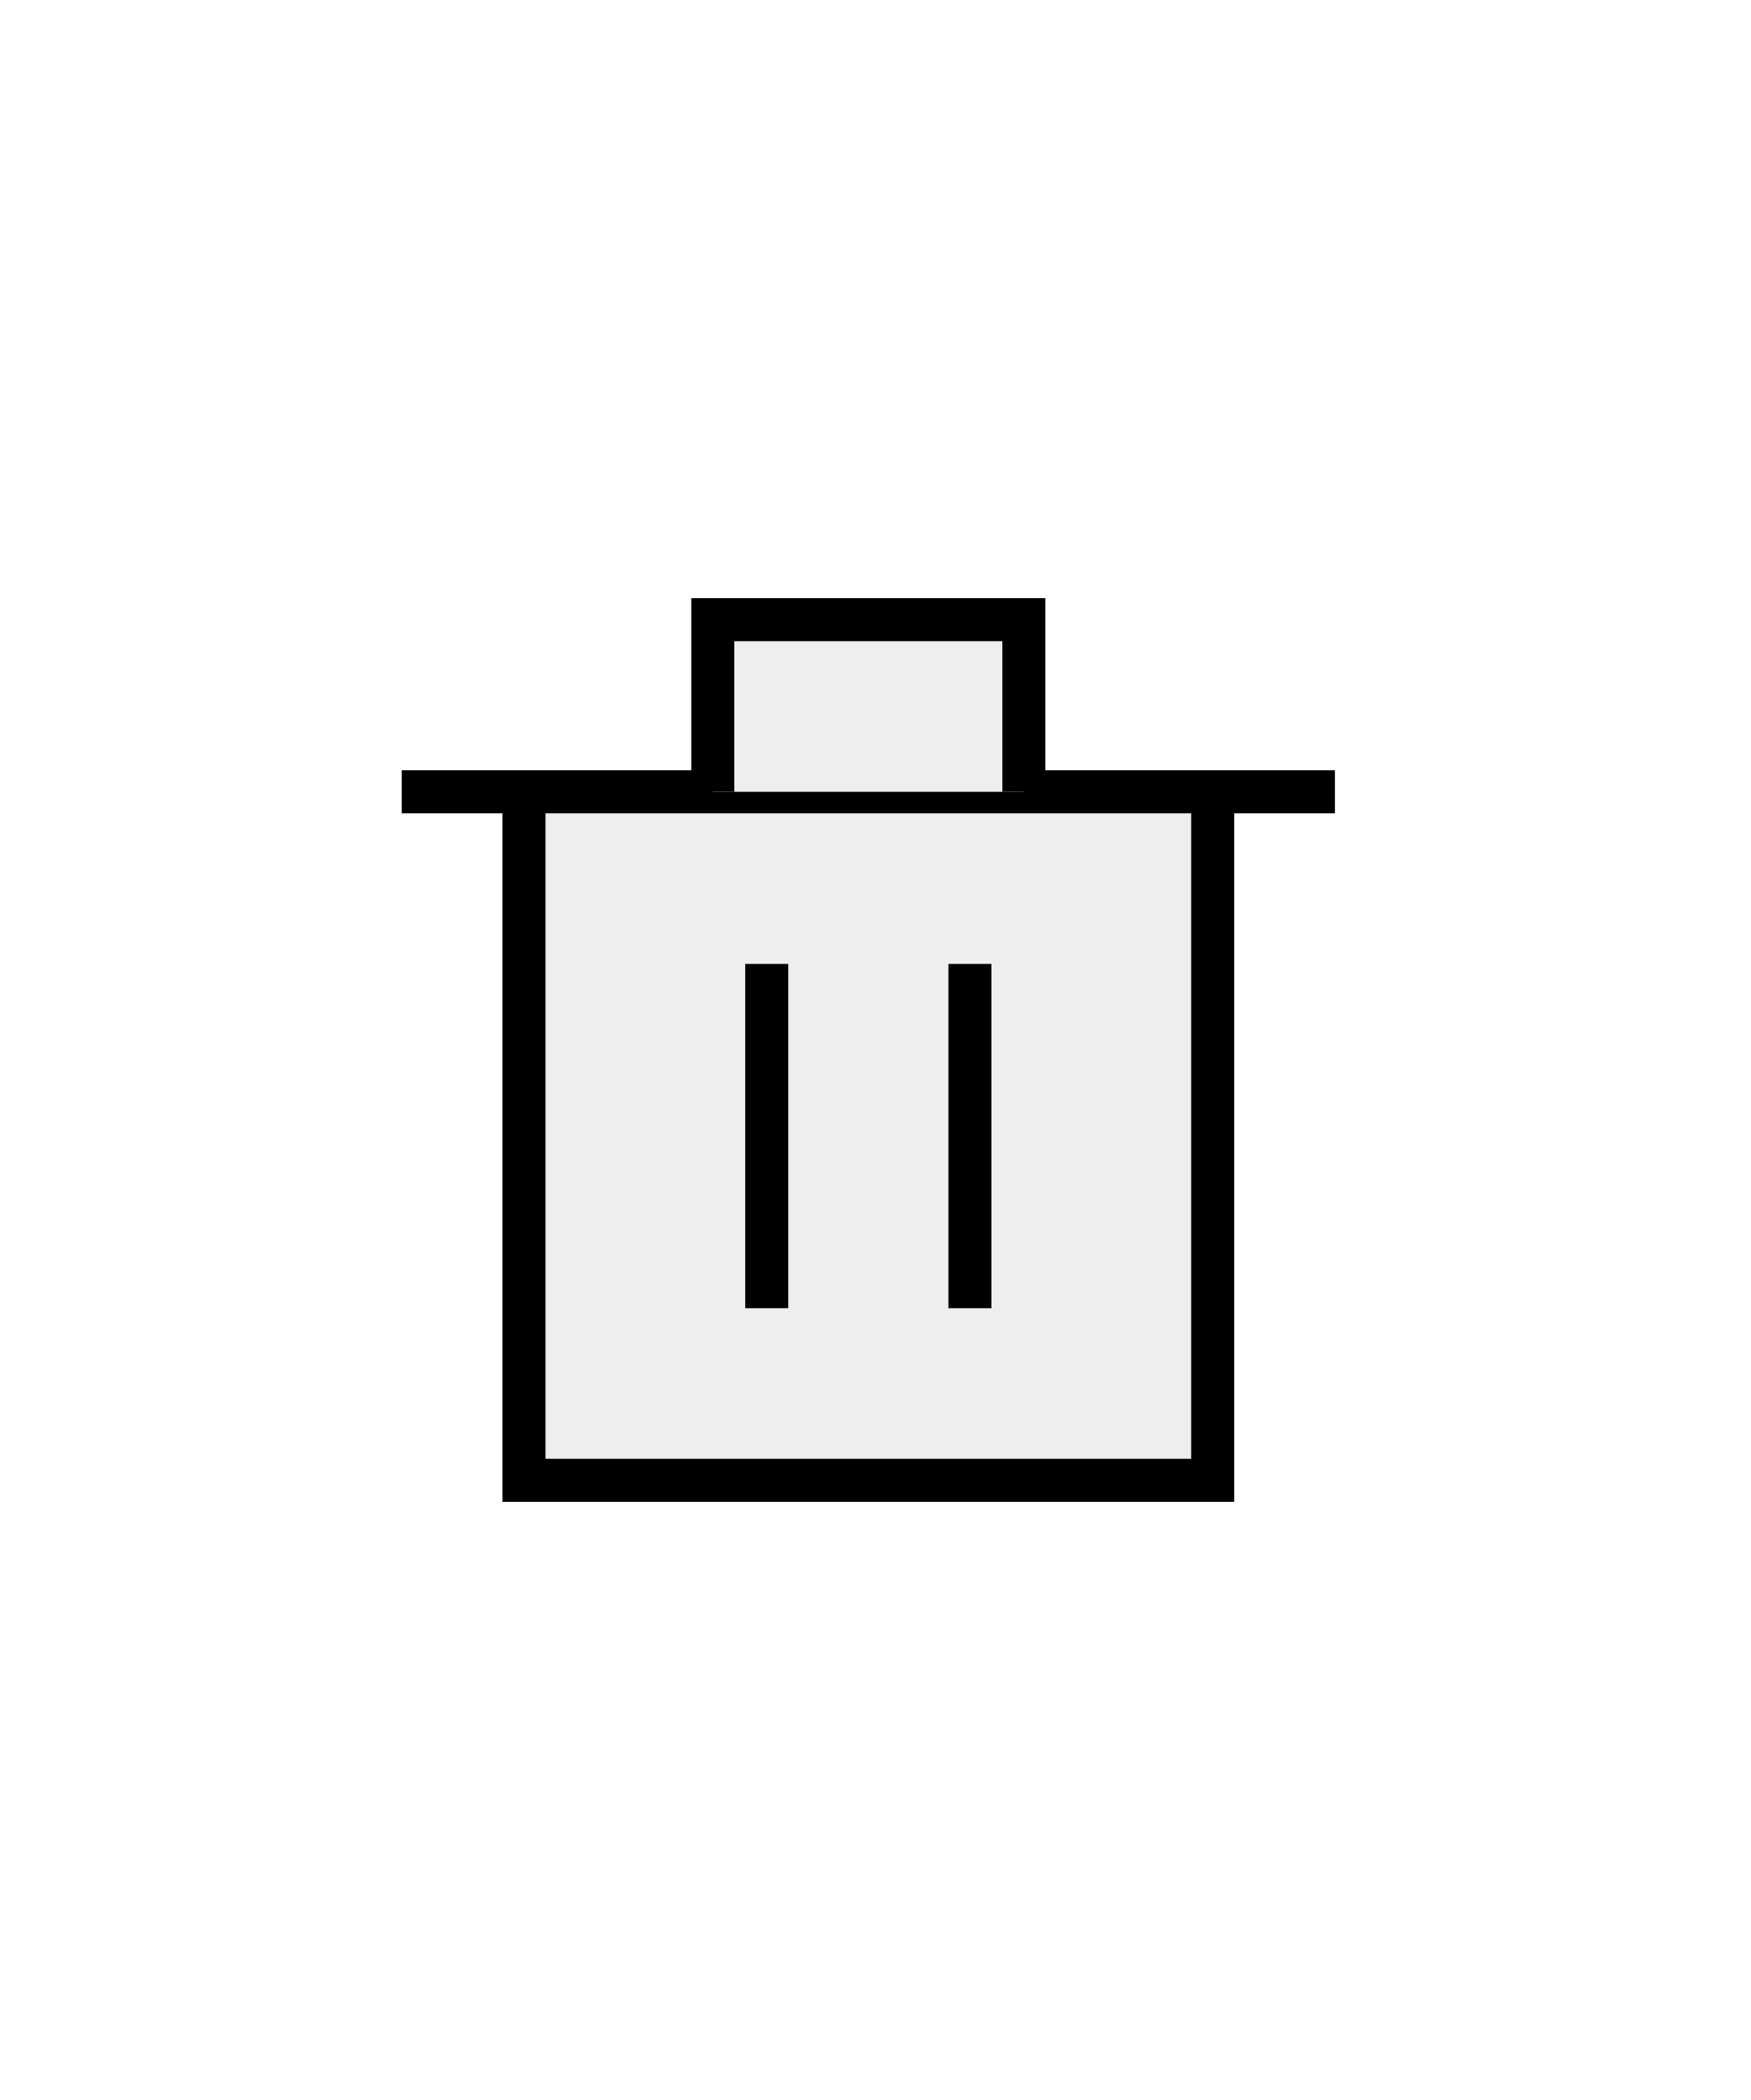
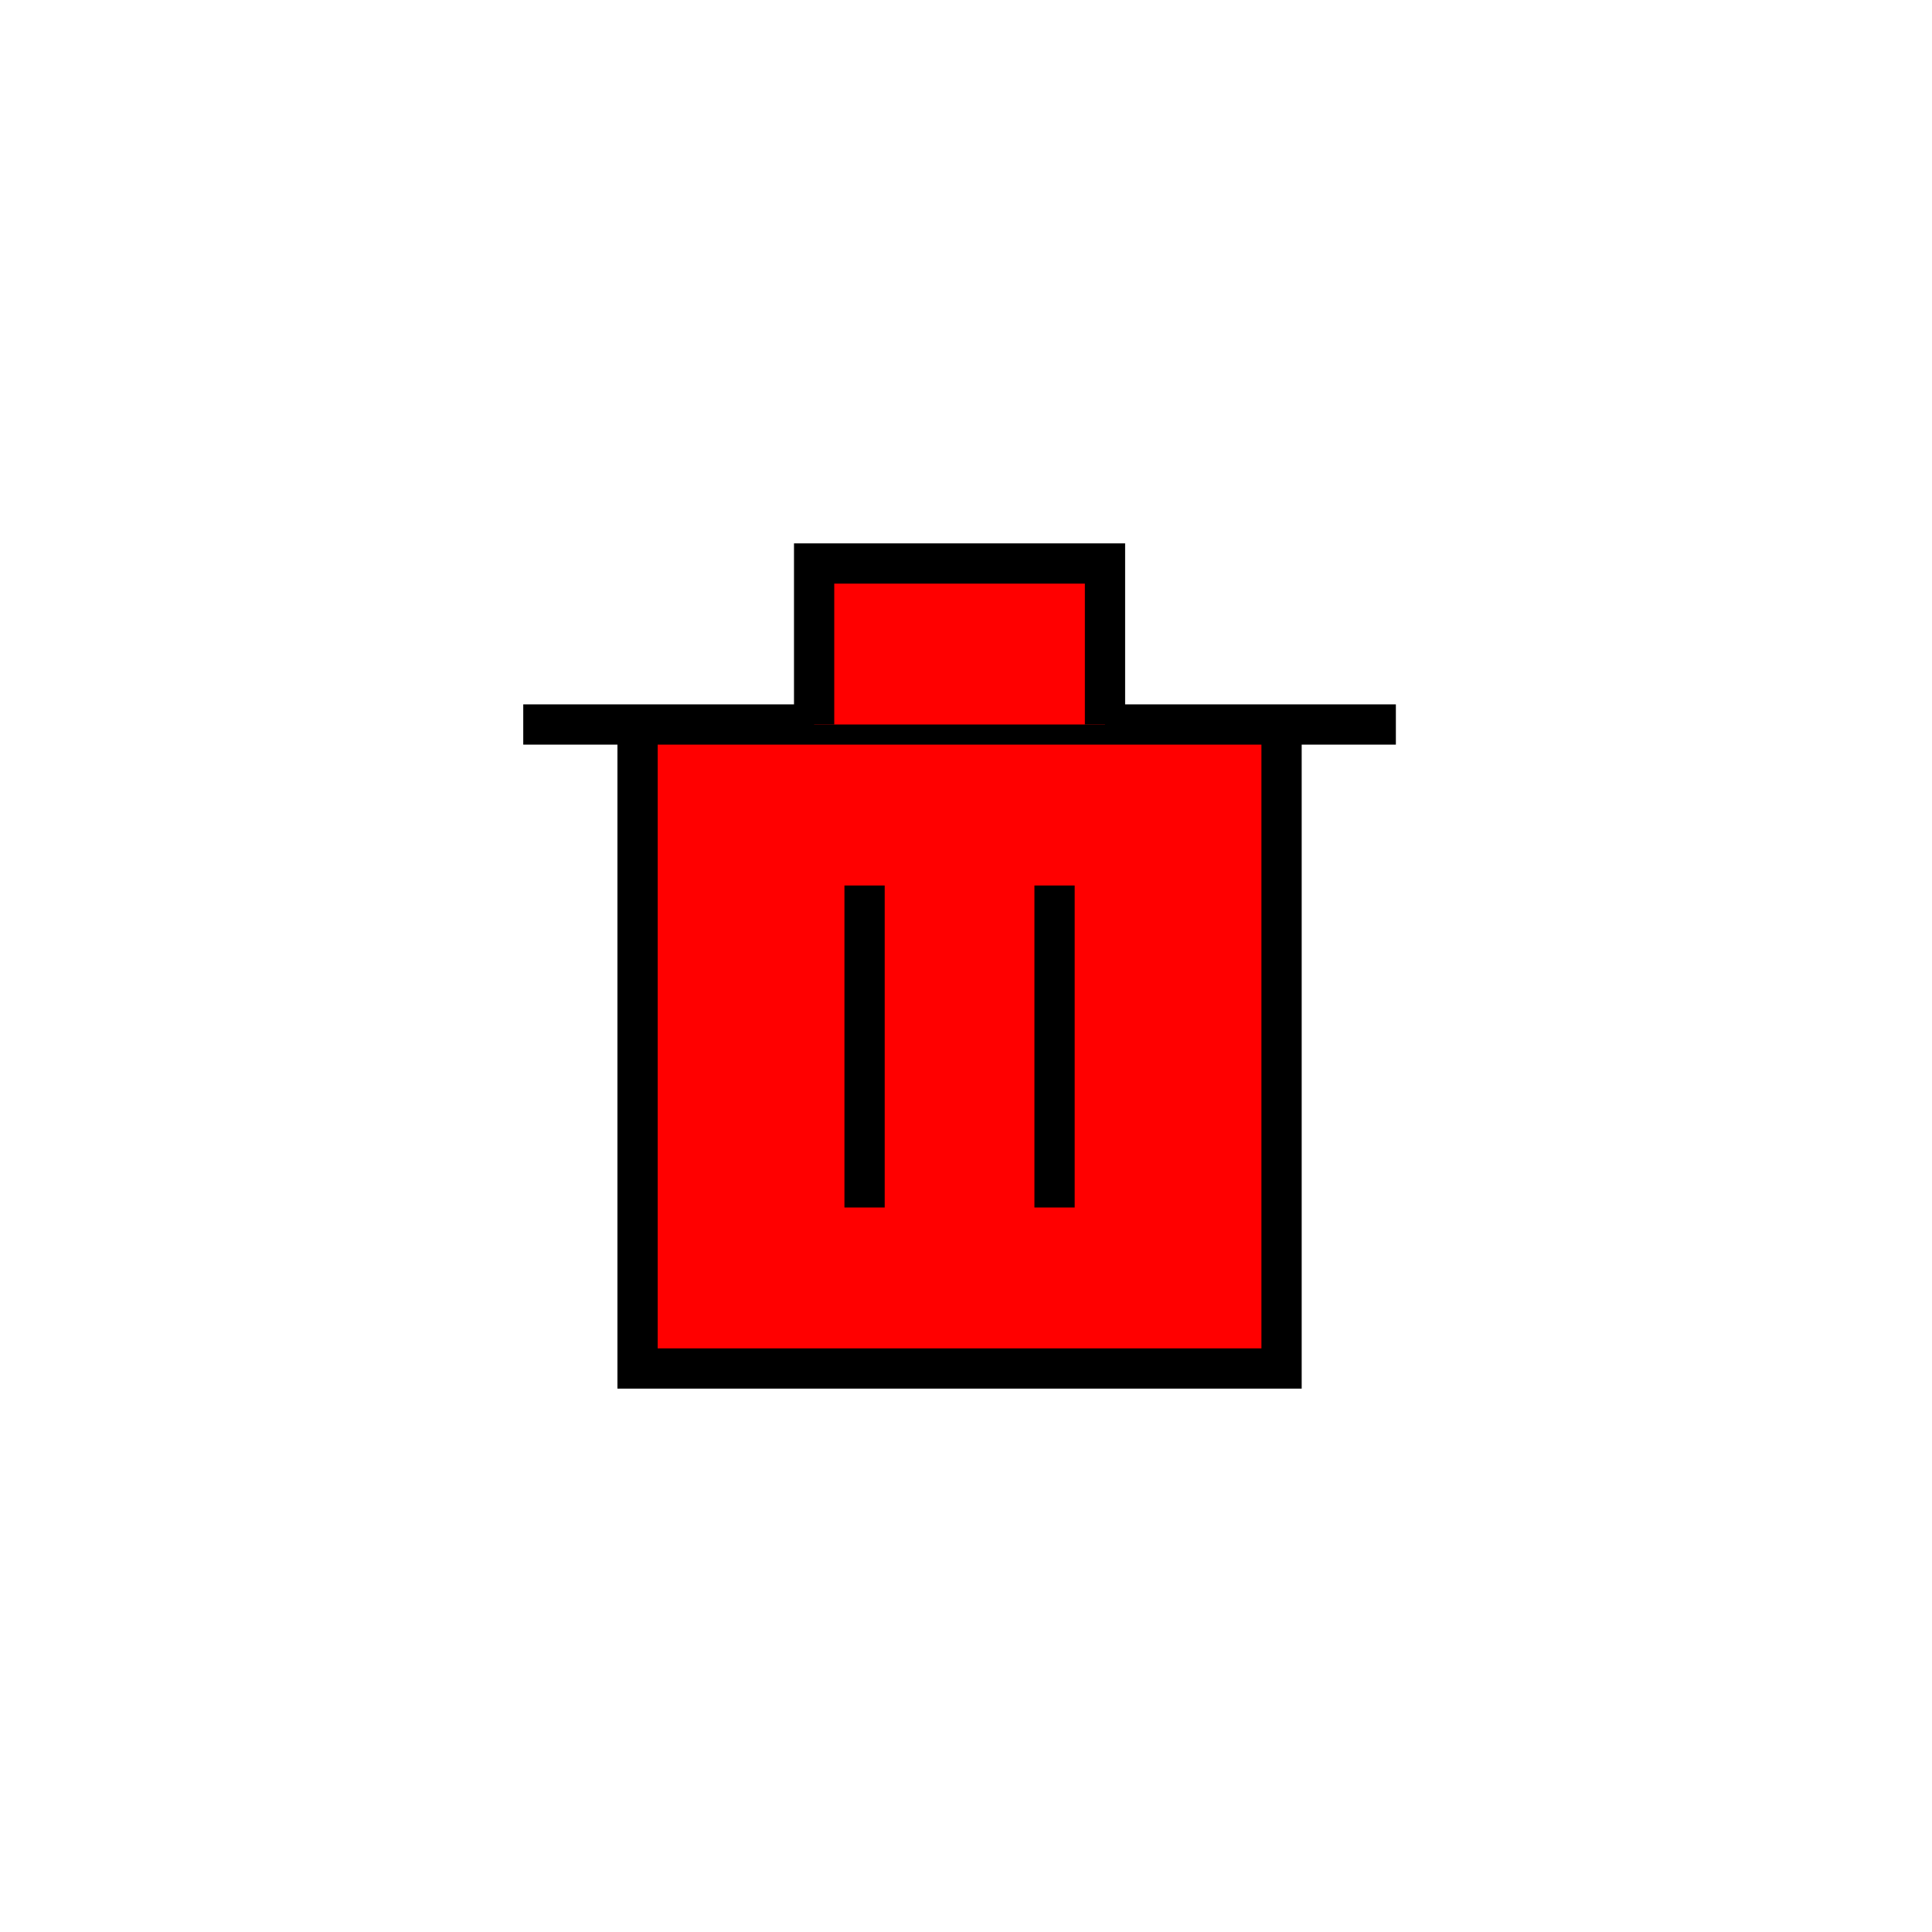
- <svg xmlns="http://www.w3.org/2000/svg" width="60" height="72" viewBox="0 0 61 72" fill="#eee">
+ <svg xmlns="http://www.w3.org/2000/svg" width="60" height="60" viewBox="0 0 61 72" fill="red">
  <rect width="0" height="0" fill="#B3B3B3" />
  <path d="M42.26 27V51H18.26V27" stroke="black" stroke-width="1.5" stroke-miterlimit="10" />
  <path d="M14 27H46.52" stroke="black" stroke-width="1.5" stroke-miterlimit="10" />
  <path d="M24.84 27V21H35.68V27" stroke="black" stroke-width="1.5" stroke-miterlimit="10" />
  <path d="M26.72 33V45" stroke="black" stroke-width="1.5" stroke-miterlimit="10" />
  <path d="M33.8 33V45" stroke="black" stroke-width="1.5" stroke-miterlimit="10" />
</svg>
